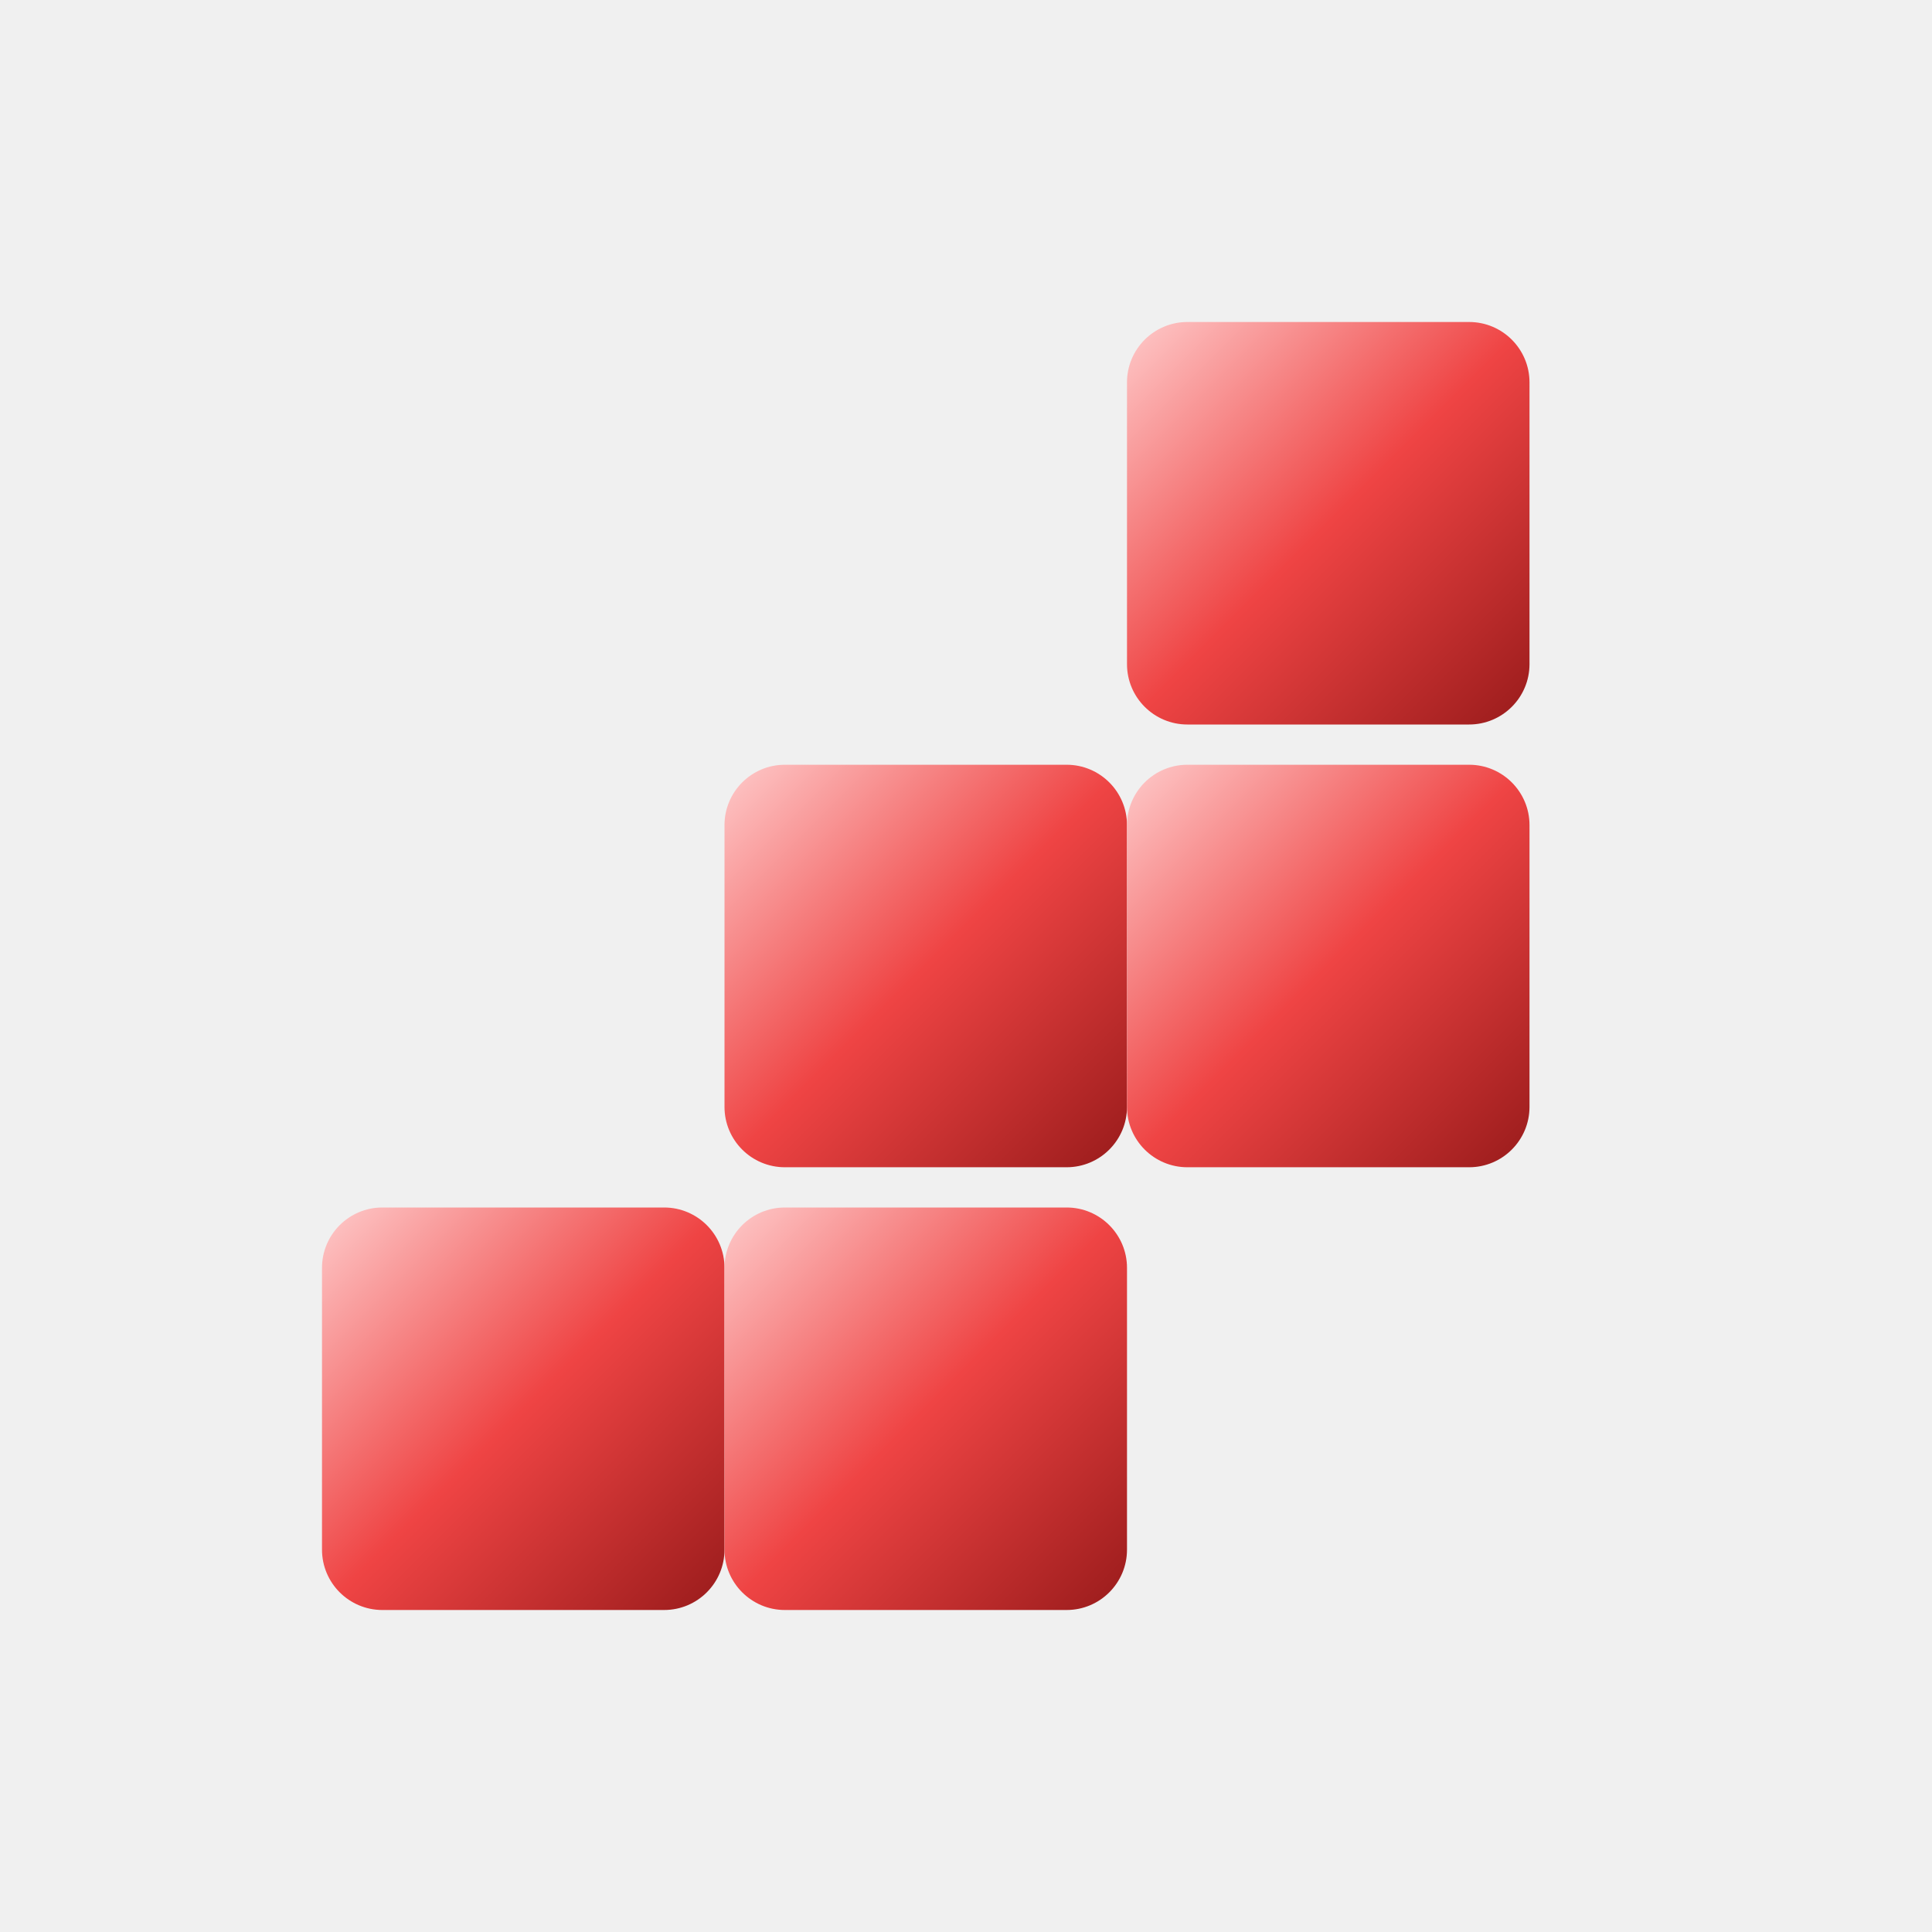
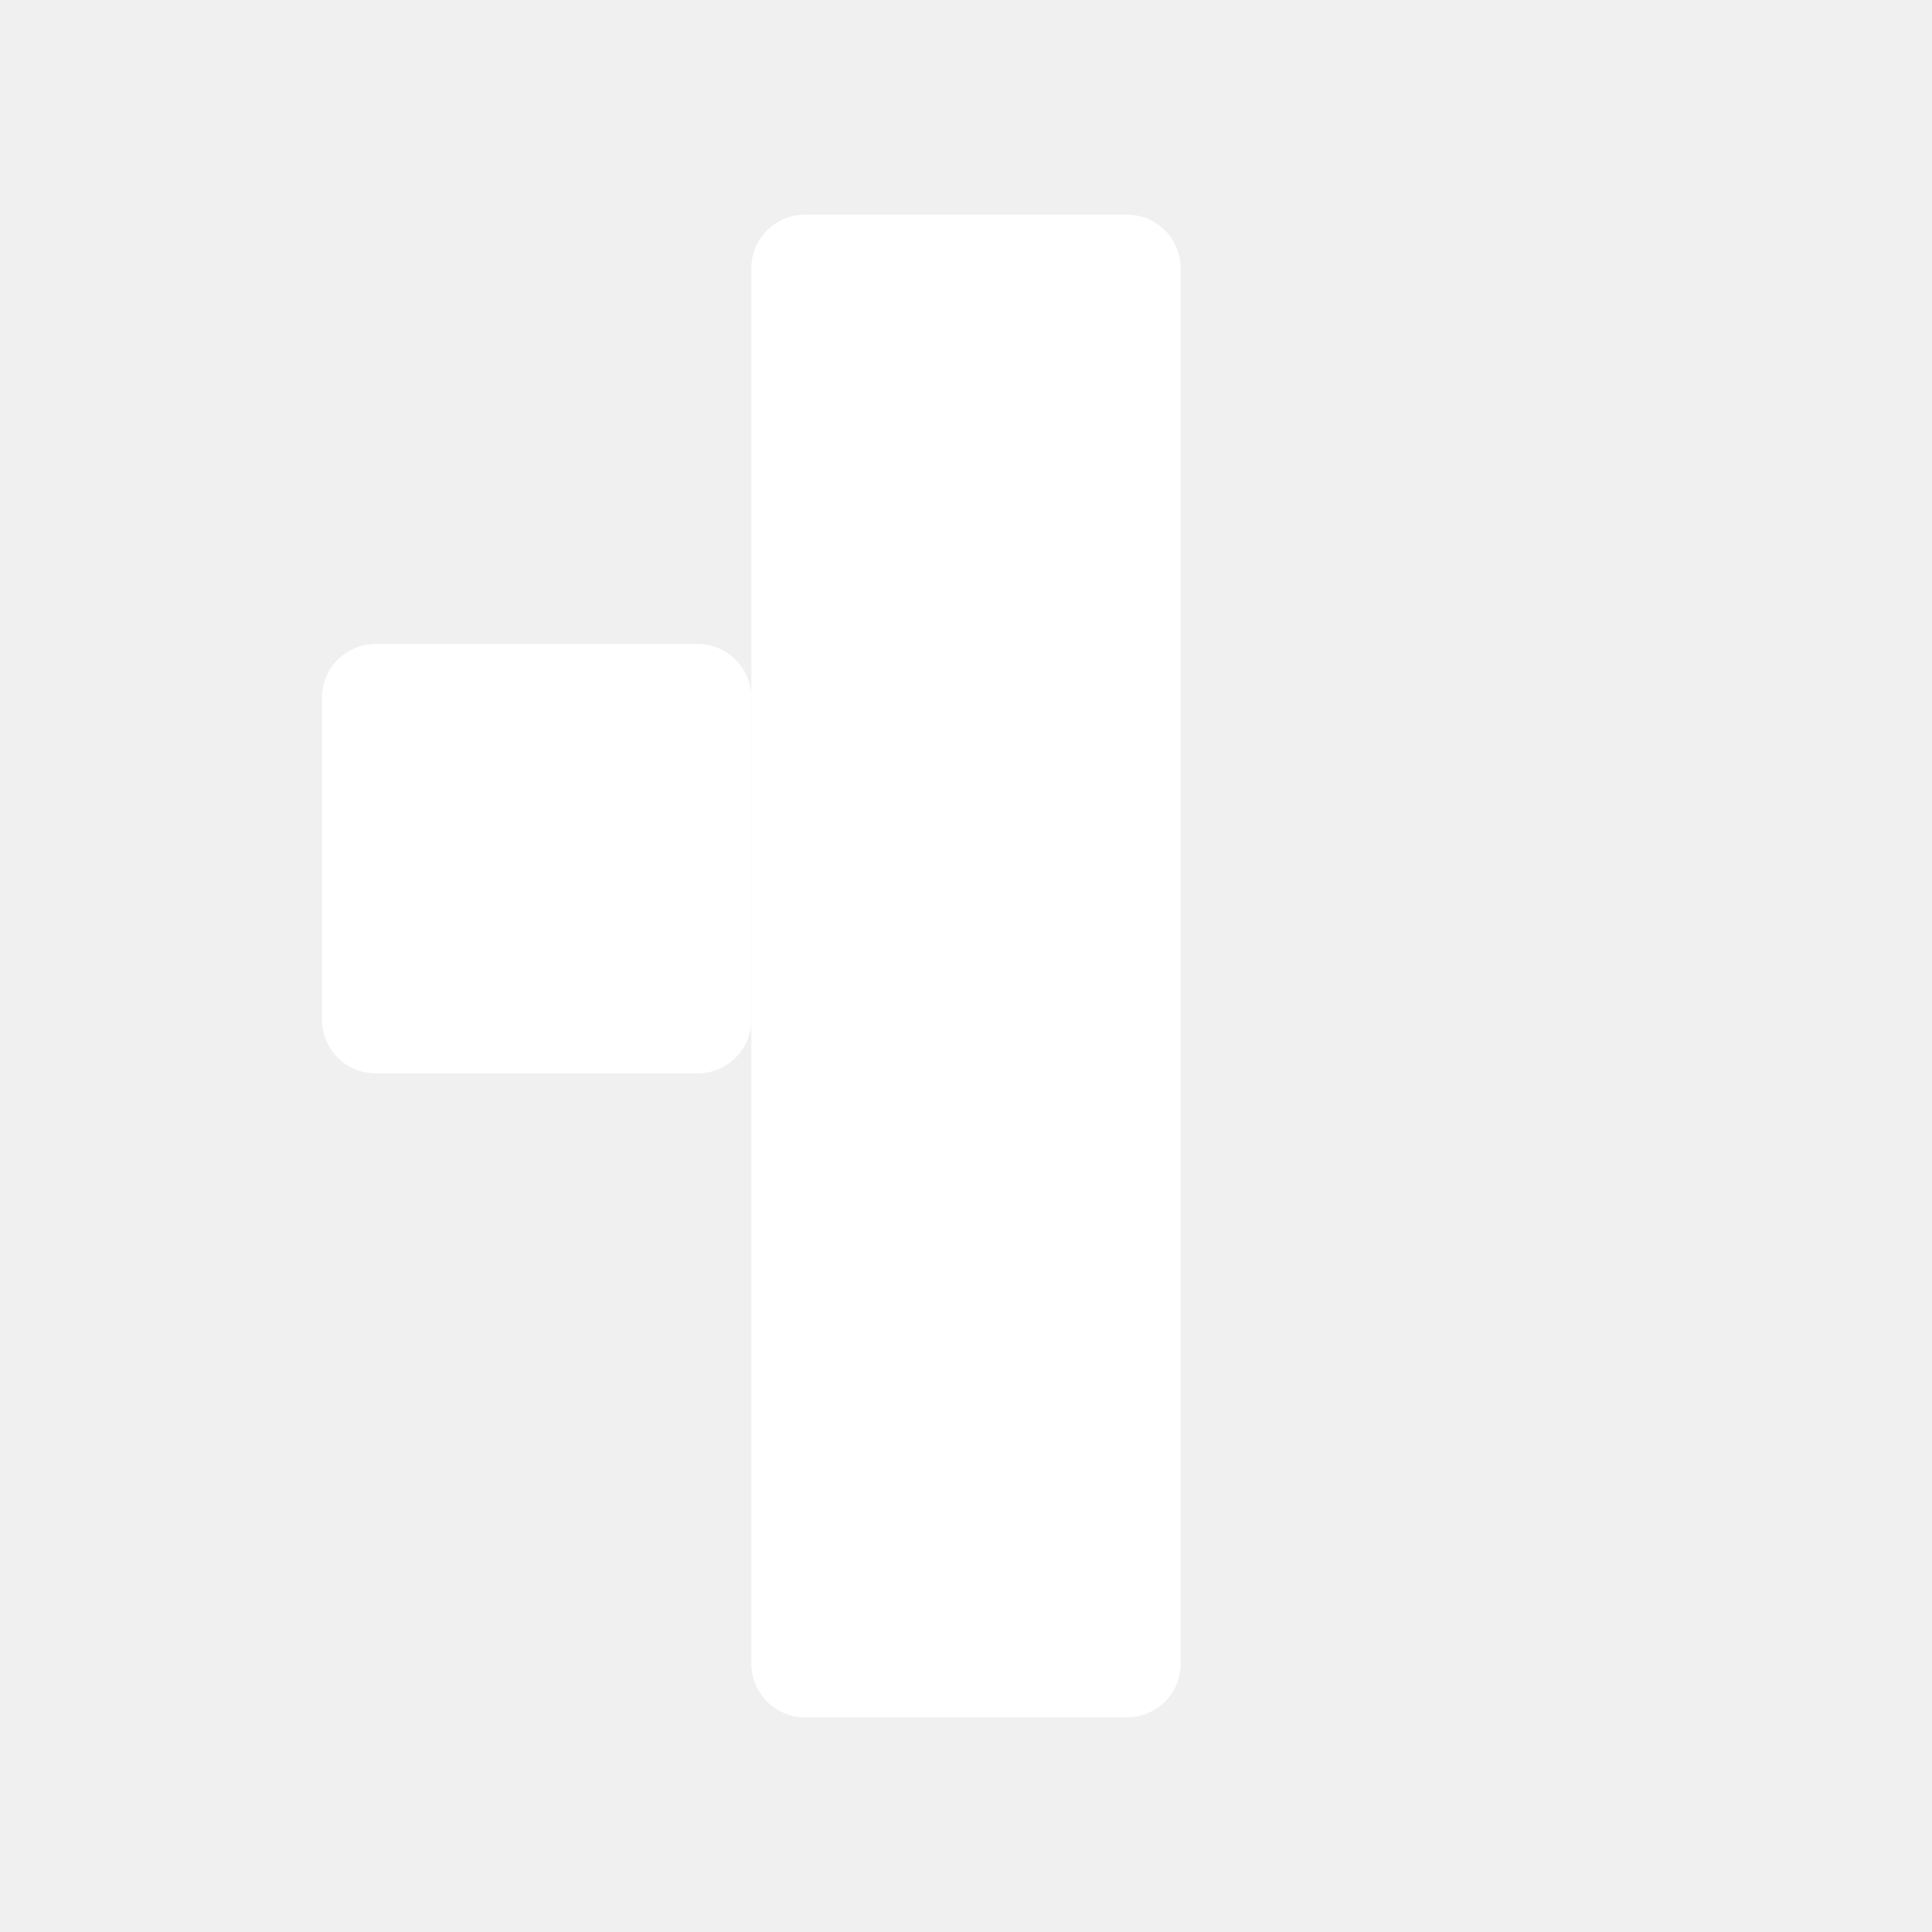
- <svg xmlns="http://www.w3.org/2000/svg" width="96" height="96" viewBox="0 0 96 96">
-   <defs>
-     <linearGradient id="victoryGrad" x1="0%" y1="0%" x2="100%" y2="100%">
-       <stop offset="0%" stop-color="#fecaca" />
-       <stop offset="50%" stop-color="#ef4444" />
-       <stop offset="100%" stop-color="#991b1b" />
-     </linearGradient>
-   </defs>
-   <rect x="56" y="16" width="20" height="20" rx="3" fill="url(#victoryGrad)" />
-   <rect x="36" y="38" width="20" height="20" rx="3" fill="url(#victoryGrad)" />
-   <rect x="56" y="38" width="20" height="20" rx="3" fill="url(#victoryGrad)" />
-   <rect x="16" y="60" width="20" height="20" rx="3" fill="url(#victoryGrad)" />
-   <rect x="36" y="60" width="20" height="20" rx="3" fill="url(#victoryGrad)" />
+ <svg xmlns="http://www.w3.org/2000/svg" width="72" height="72" viewBox="0 0 72 72">
+   <rect x="28" y="8" width="16" height="56" rx="2" fill="white" />
+   <rect x="12" y="24" width="16" height="16" rx="2" fill="white" />
</svg>
